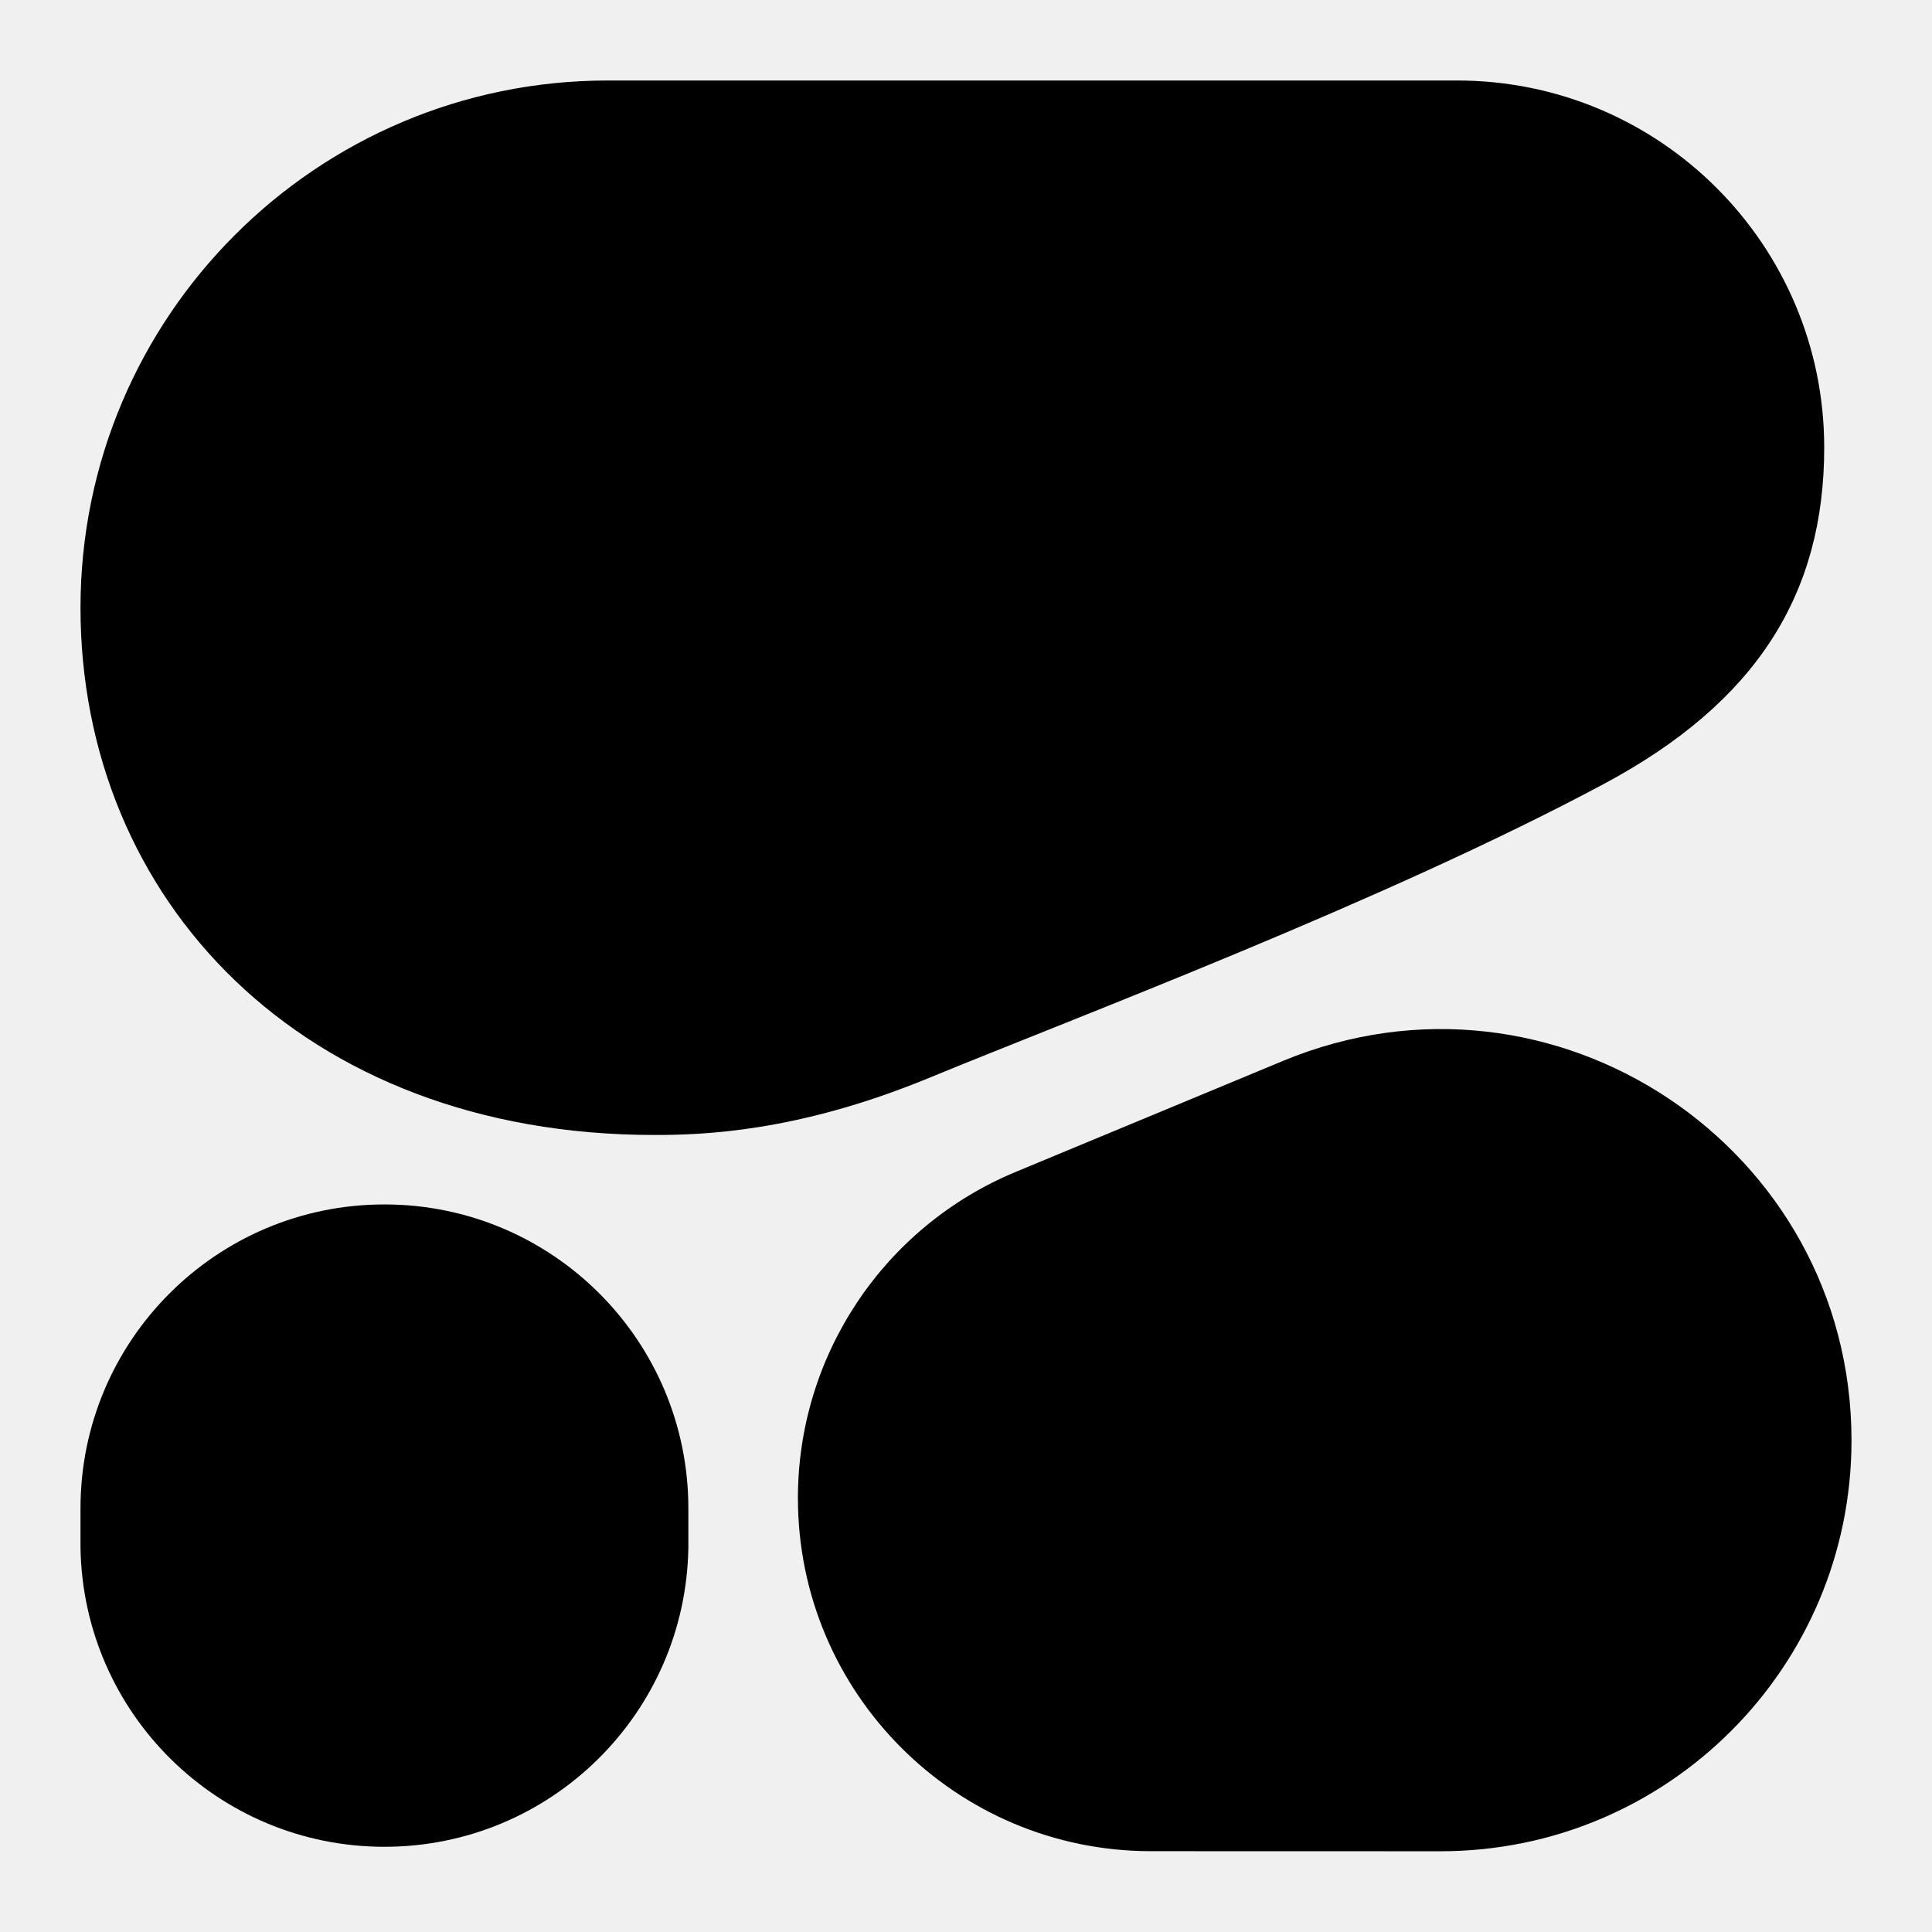
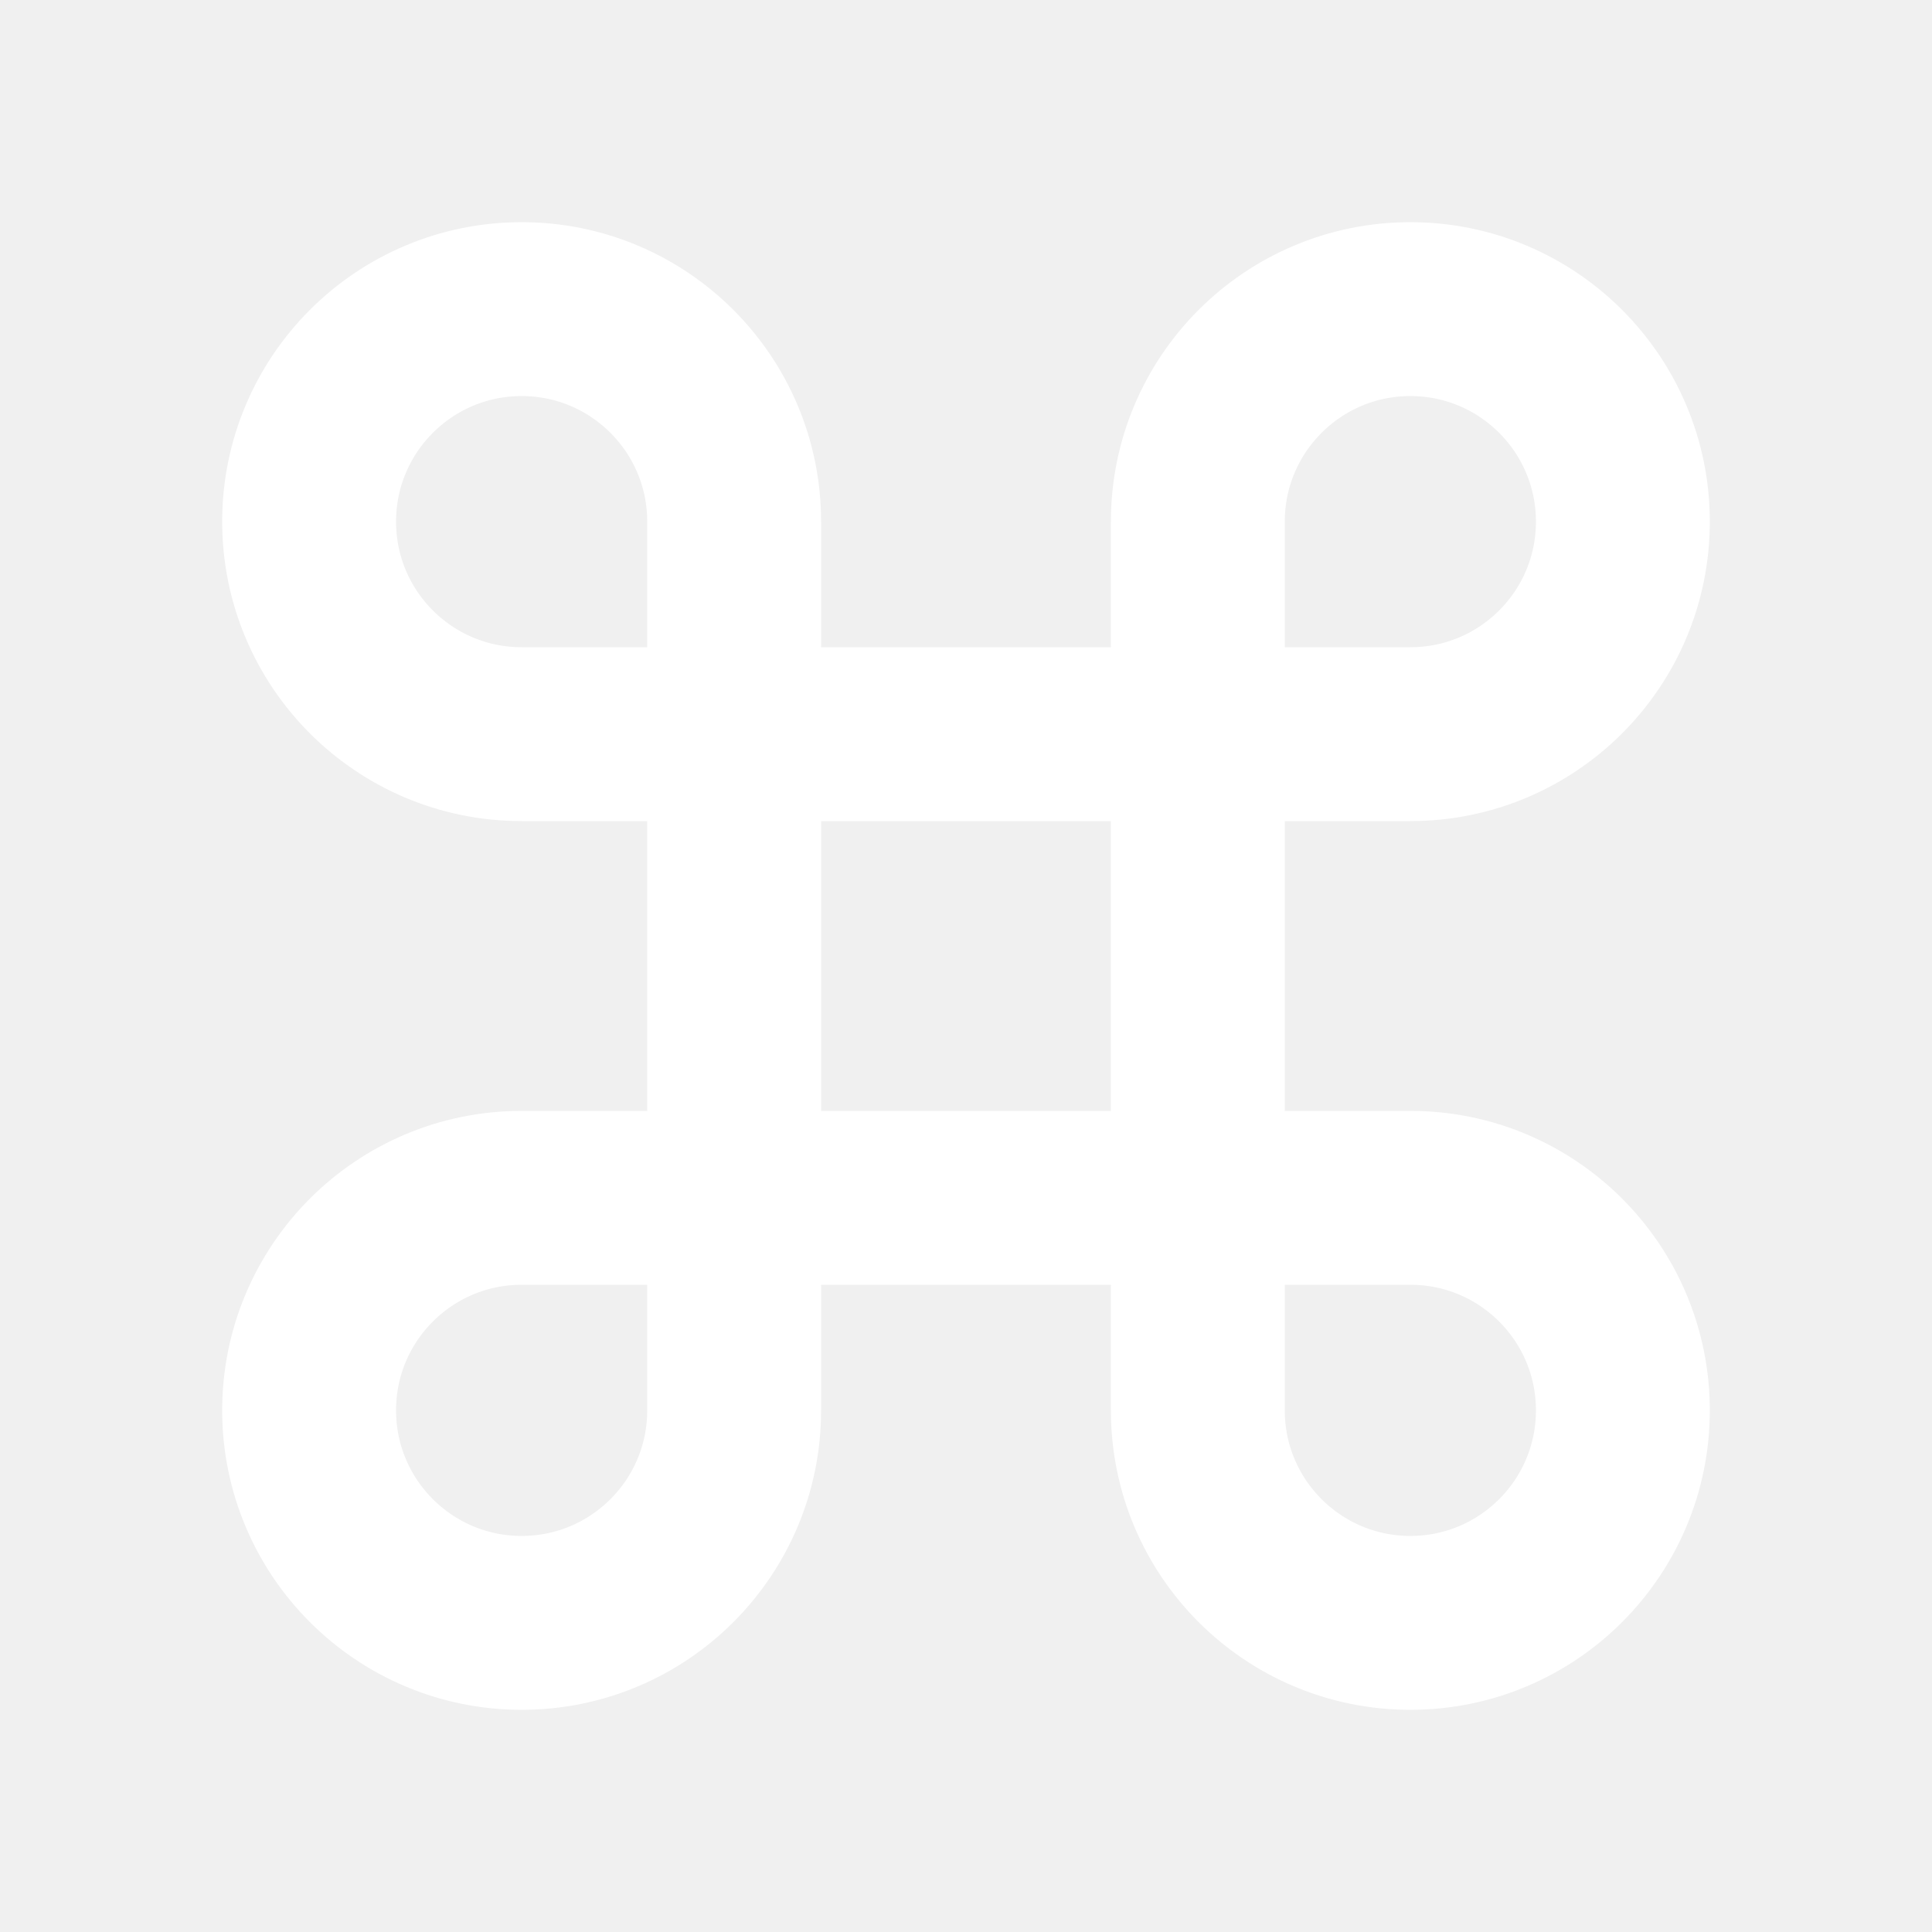
- <svg xmlns="http://www.w3.org/2000/svg" fill="currentColor" fill-rule="evenodd" height="1em" style="flex:none;line-height:1" viewBox="0 0 24 24" width="1em">
-   <path clip-rule="evenodd" d="M8.128 14.099c.592 0 1.77-.033 3.398-.703 1.897-.781 5.672-2.2 8.395-3.656 1.905-1.018 2.74-2.366 2.74-4.18A4.56 4.56 0 0018.1 1H7.549A6.55 6.55 0 001 7.55c0 3.617 2.745 6.549 7.128 6.549z" />
-   <path clip-rule="evenodd" d="M9.912 18.61a4.387 4.387 0 012.705-4.052l3.323-1.38c3.361-1.394 7.06 1.076 7.06 4.715a5.104 5.104 0 01-5.105 5.104l-3.597-.001a4.386 4.386 0 01-4.386-4.387z" />
-   <path d="M4.776 14.962A3.775 3.775 0 001 18.738v.489a3.776 3.776 0 007.551 0v-.49a3.775 3.775 0 00-3.775-3.775z" />
+ <svg xmlns="http://www.w3.org/2000/svg" width="100" height="100" viewBox="0 0 100 100" fill="none">
+   <path d="M38 38H27C20.925 38 16 33.075 16 27C16 20.925 20.925 16 27 16C33.075 16 38 20.925 38 27V73C38 79.075 33.075 84 27 84C20.925 84 16 79.075 16 73C16 66.925 20.925 62 27 62H73C79.075 62 84 66.925 84 73C84 79.075 79.075 84 73 84C66.925 84 62 79.075 62 73V27C62 20.925 66.925 16 73 16C79.075 16 84 20.925 84 27C84 33.075 79.075 38 73 38H38V62" stroke="white" stroke-width="9" stroke-linecap="round" stroke-linejoin="round" />
</svg>
